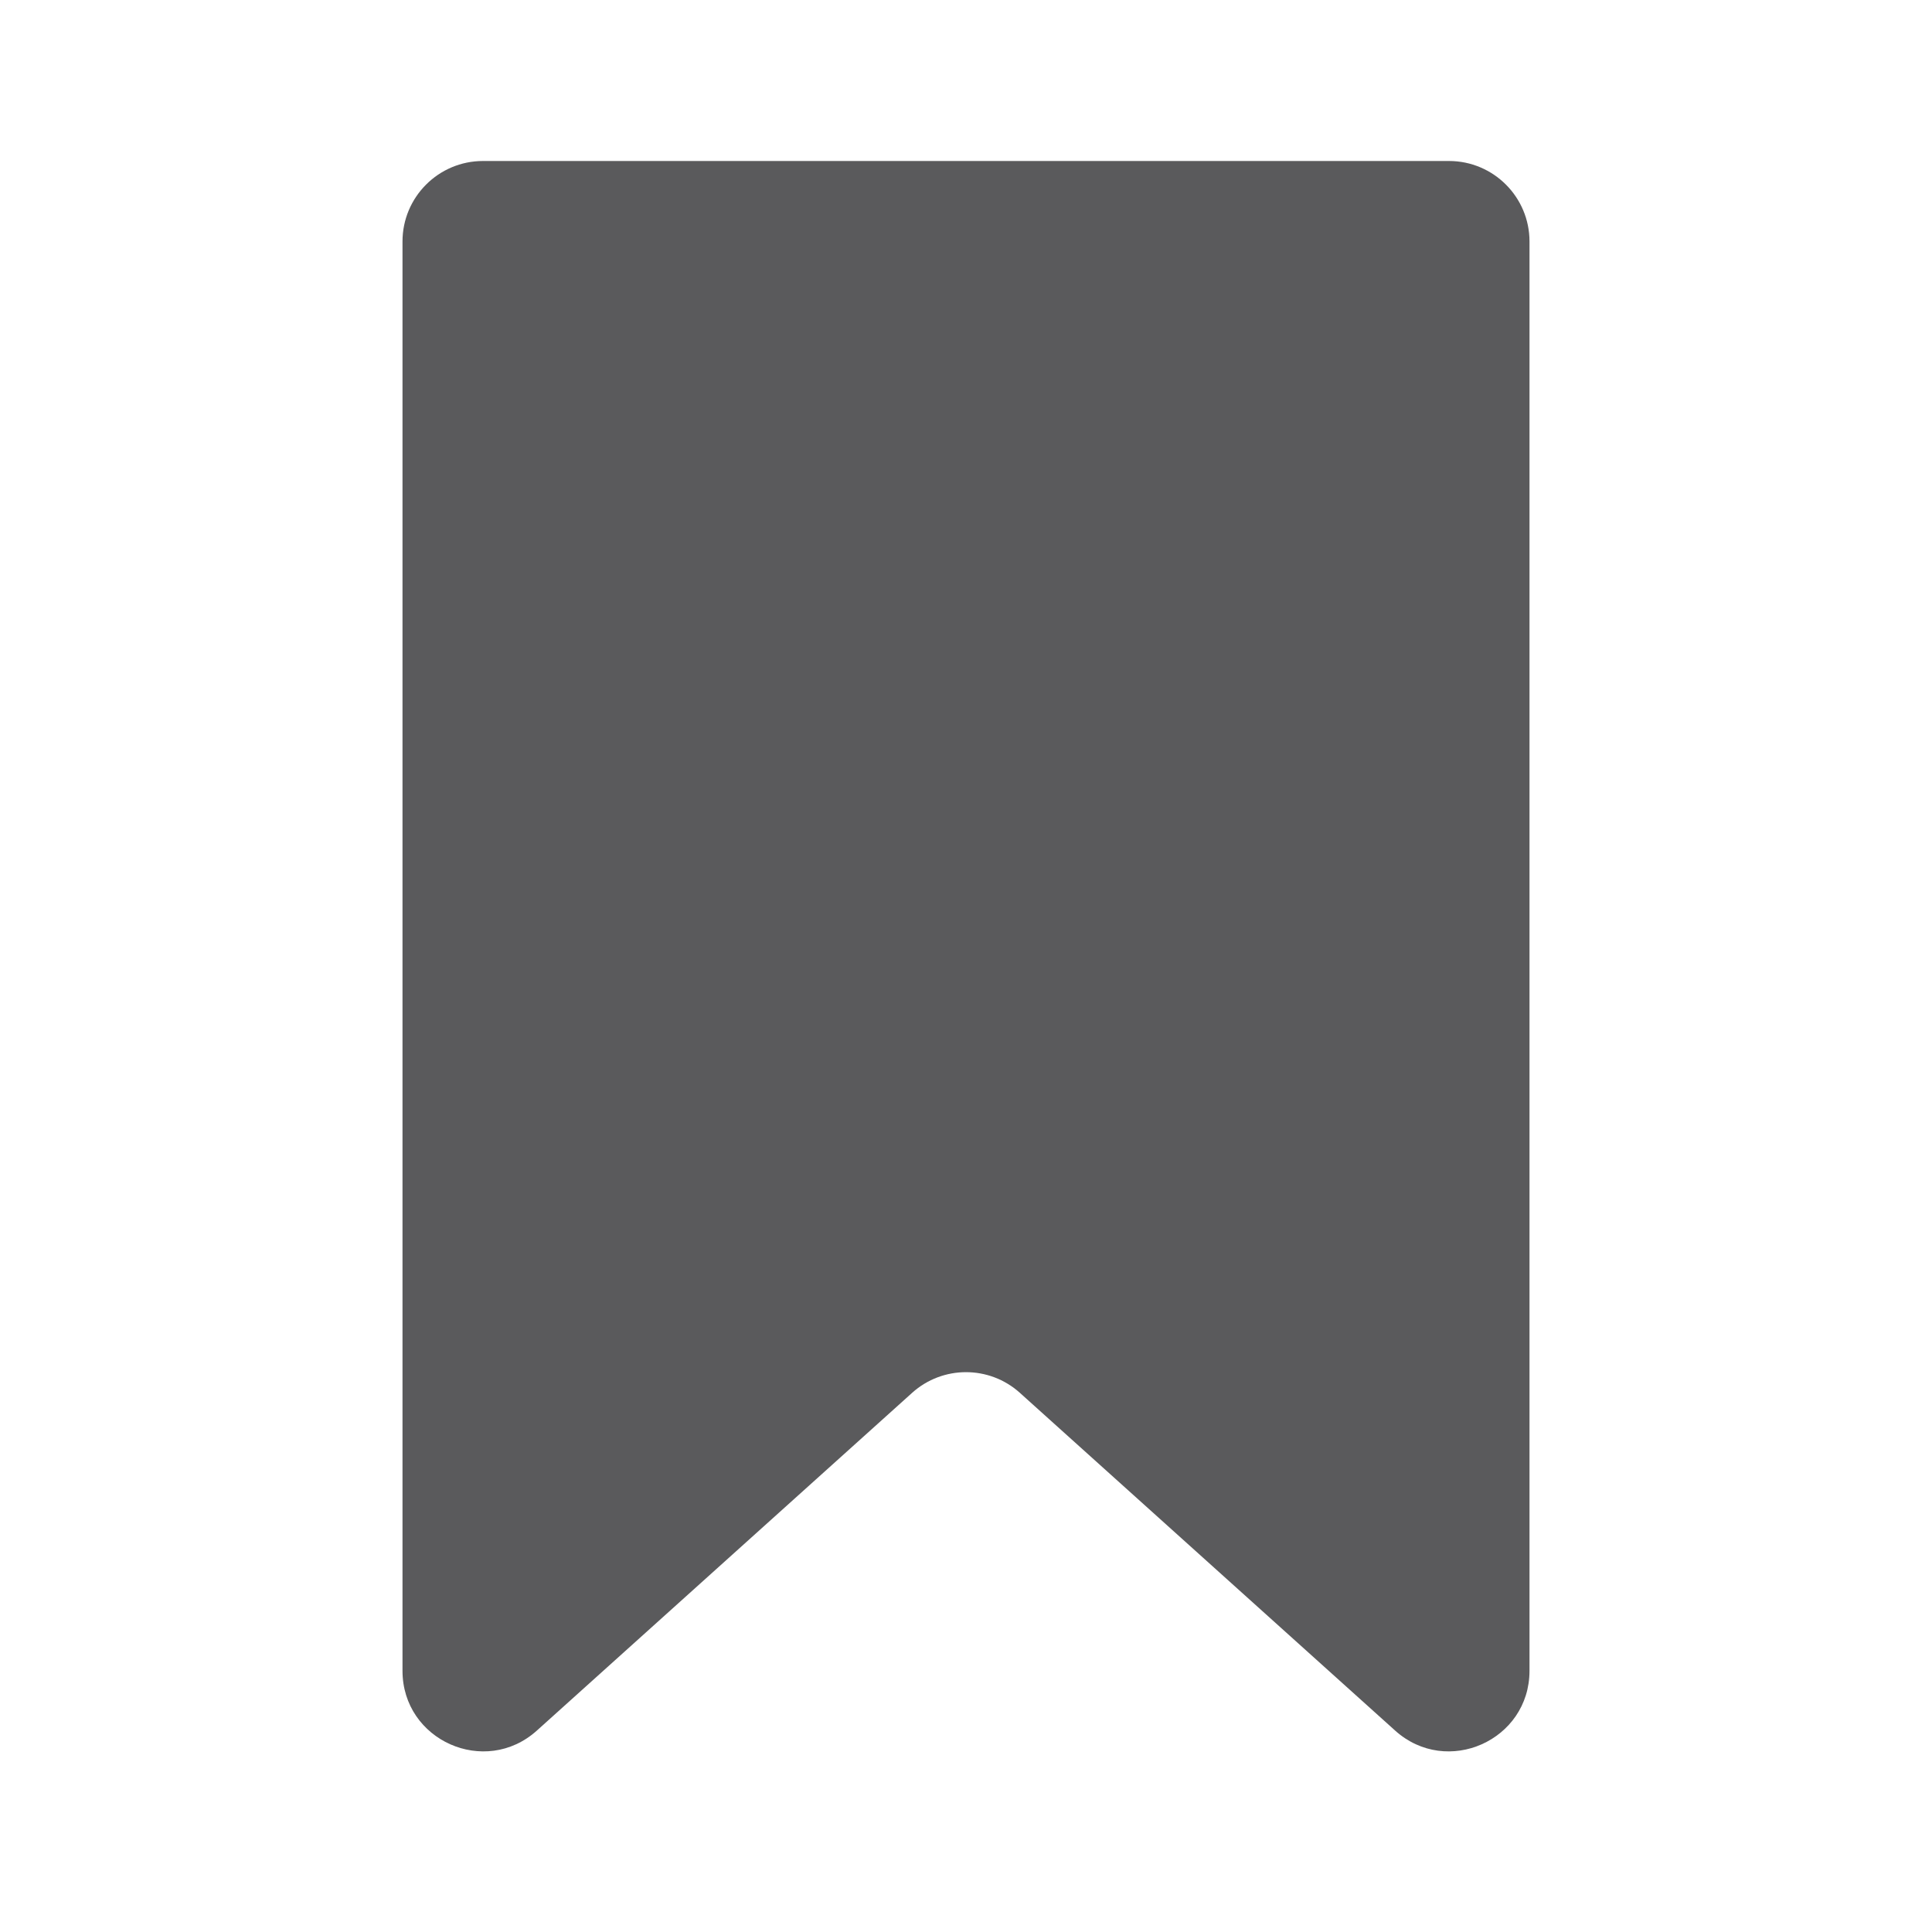
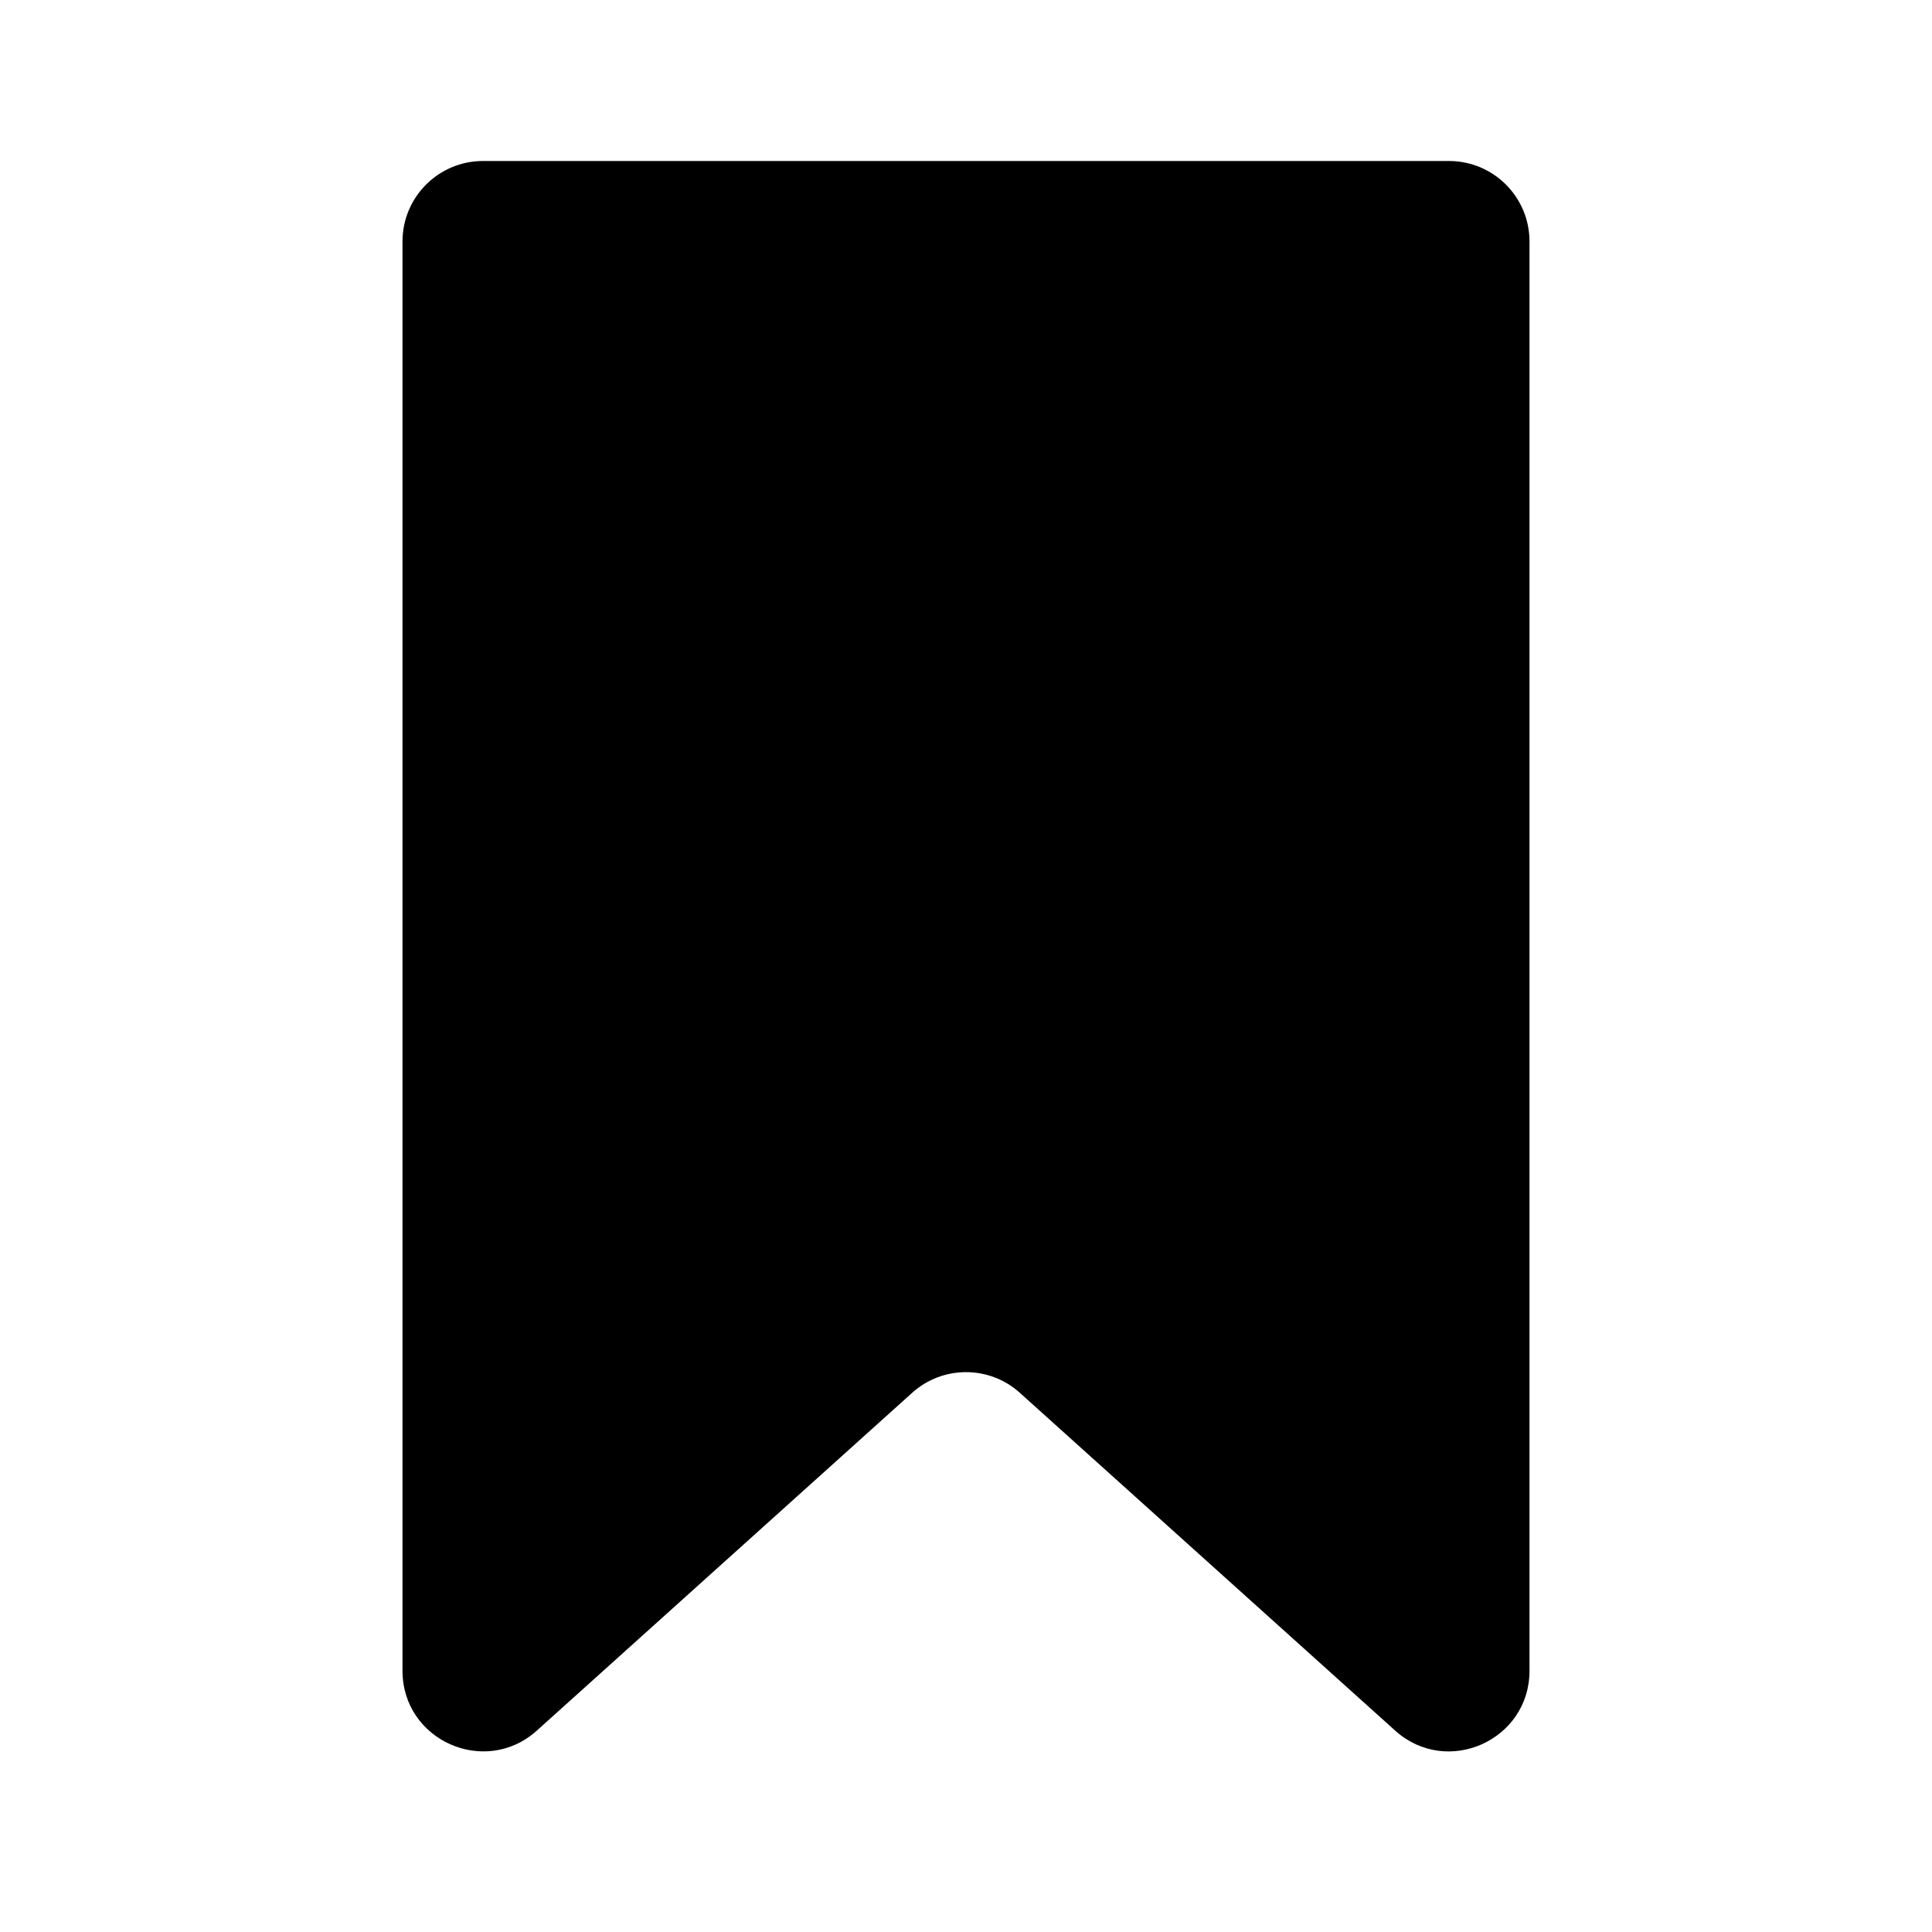
- <svg xmlns="http://www.w3.org/2000/svg" width="24" height="24" viewBox="0 0 24 24" fill="none">
-   <path d="M18 3H6V20.755L10.662 16.559C11.423 15.874 12.577 15.874 13.338 16.559L18 20.755V3ZM6 2C5.448 2 5 2.448 5 3V20.755C5 21.62 6.025 22.077 6.669 21.498L11.331 17.302C11.711 16.96 12.289 16.96 12.669 17.302L17.331 21.498C17.975 22.077 19 21.62 19 20.755V3C19 2.448 18.552 2 18 2H6Z" fill="#5A5A5C" />
+ <svg xmlns="http://www.w3.org/2000/svg" width="24" height="24">
+   <path d="M18 3H6v17.755l4.662-4.196a2 2 0 012.676 0L18 20.755V3zM6 2a1 1 0 00-1 1v17.755c0 .865 1.025 1.322 1.669.743l4.662-4.196a1 1 0 011.338 0l4.662 4.196c.644.58 1.669.122 1.669-.743V3a1 1 0 00-1-1H6z" />
</svg>
